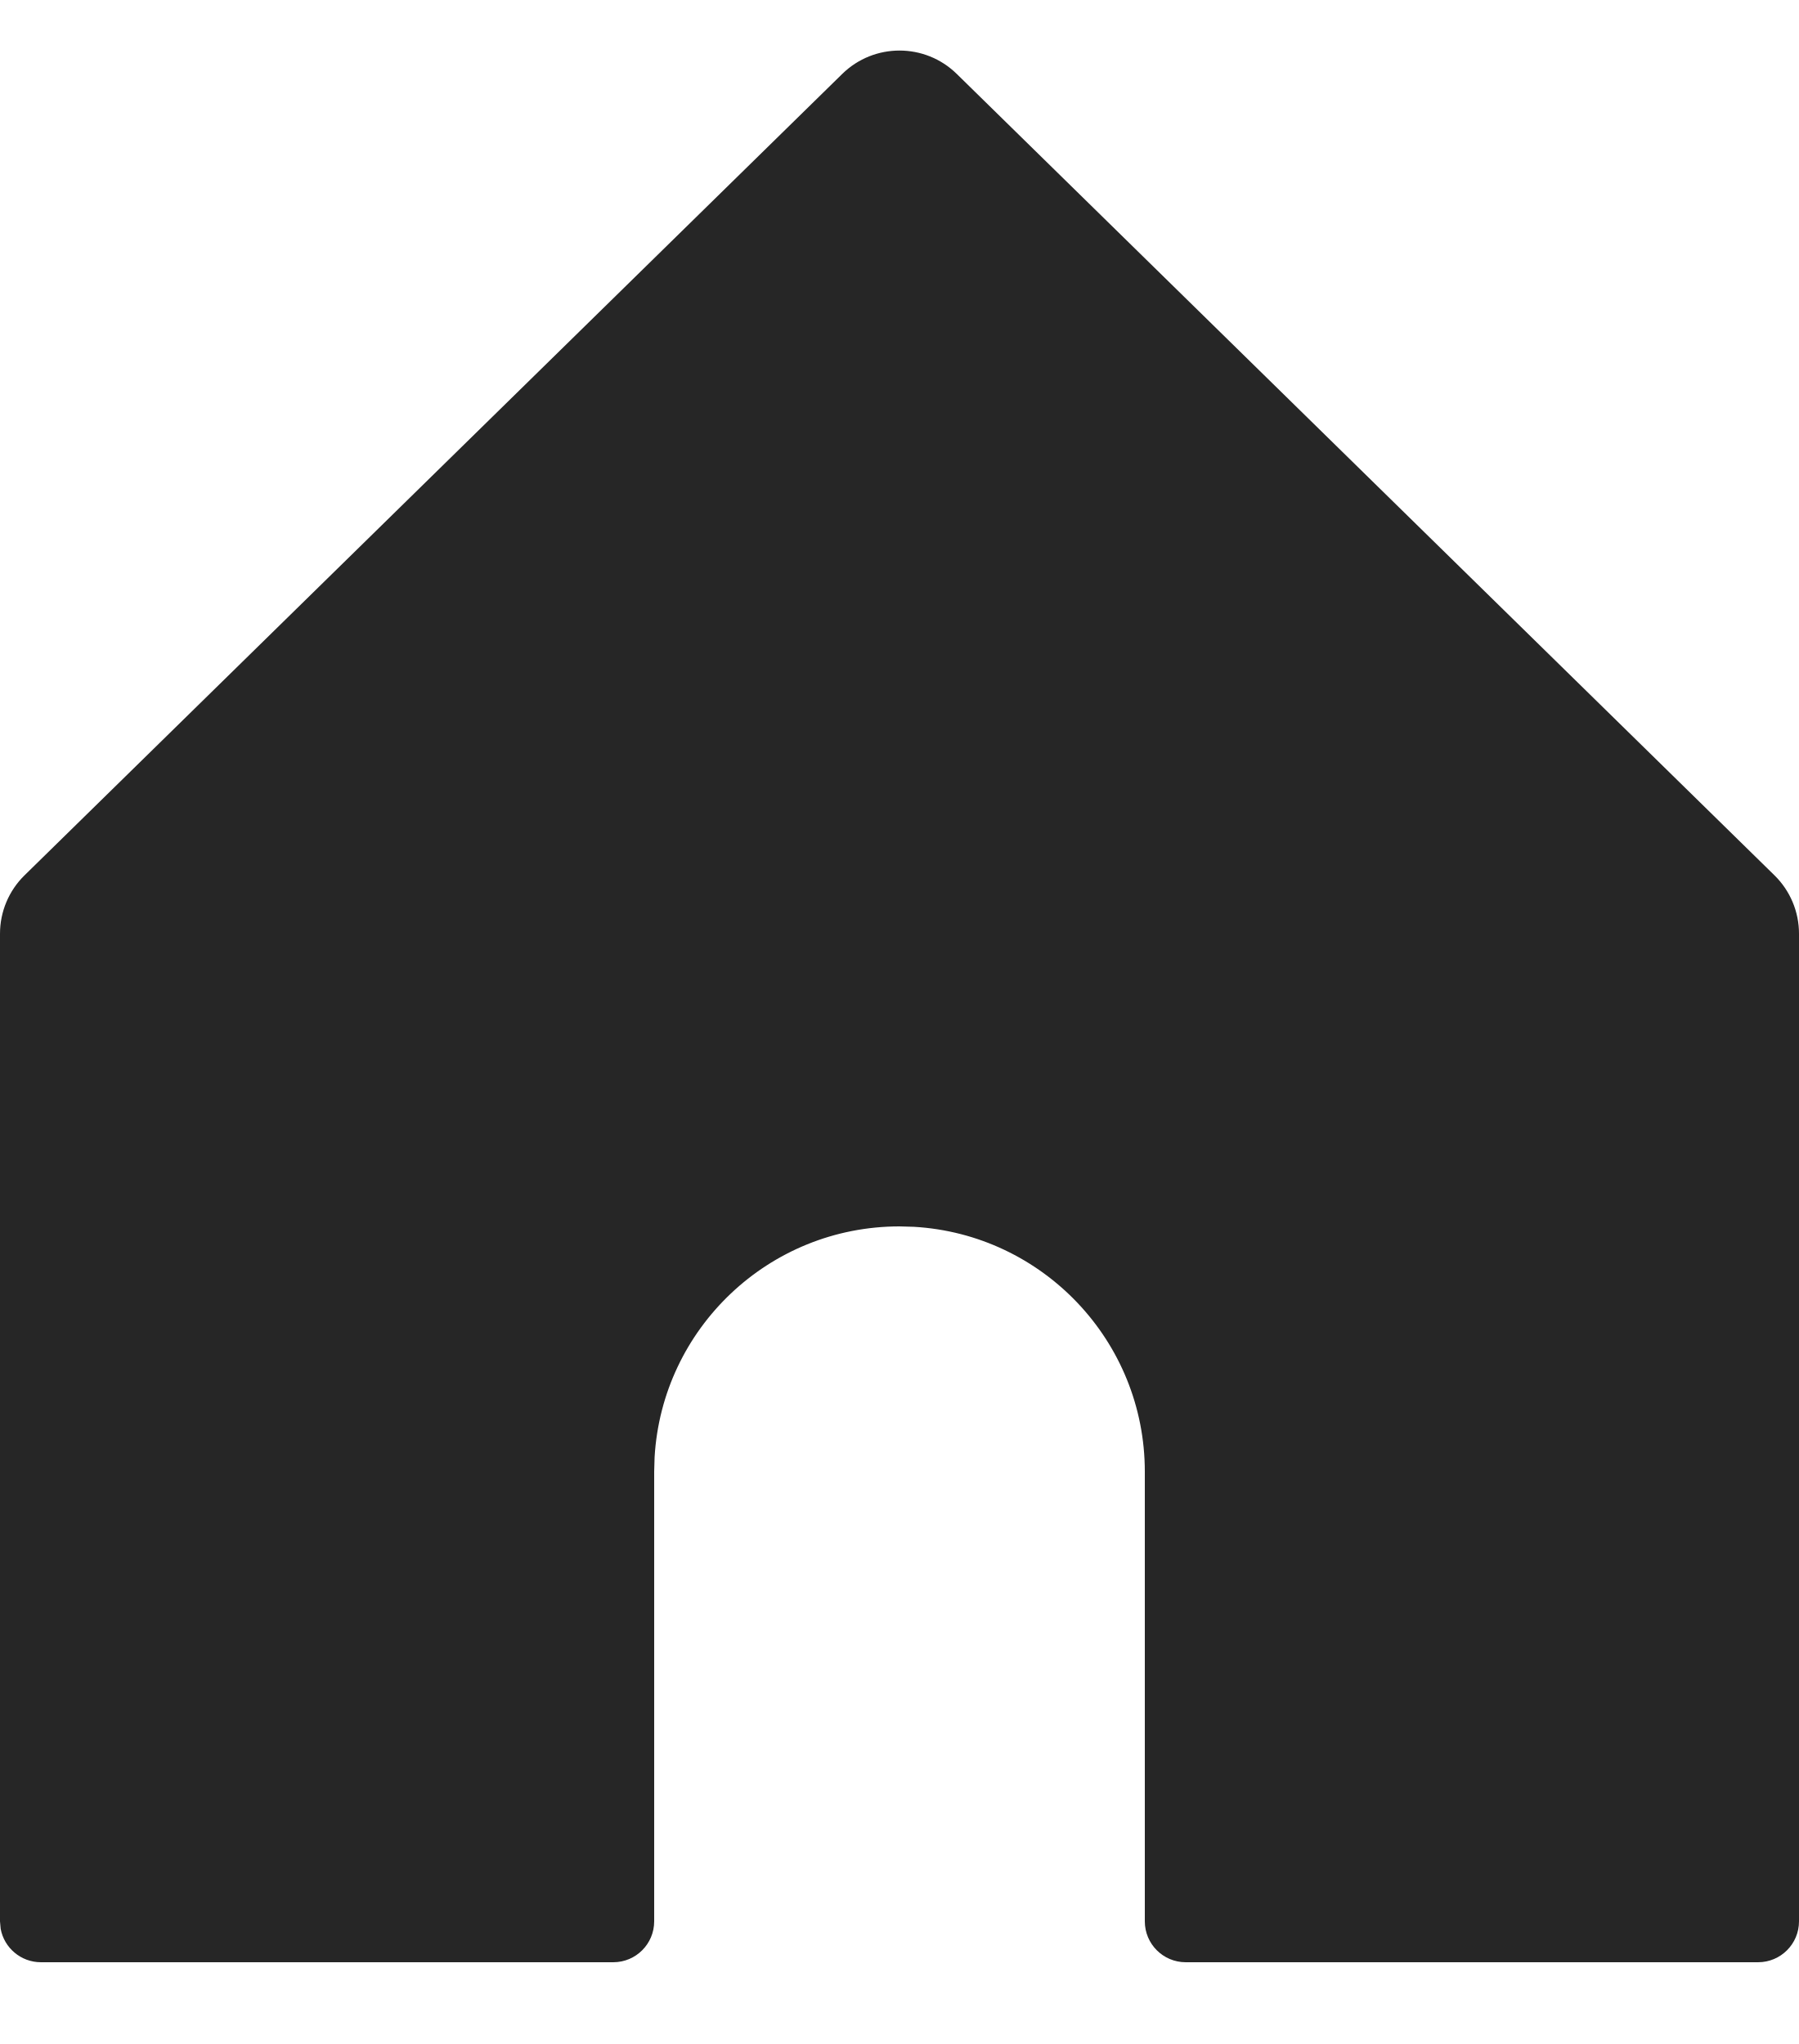
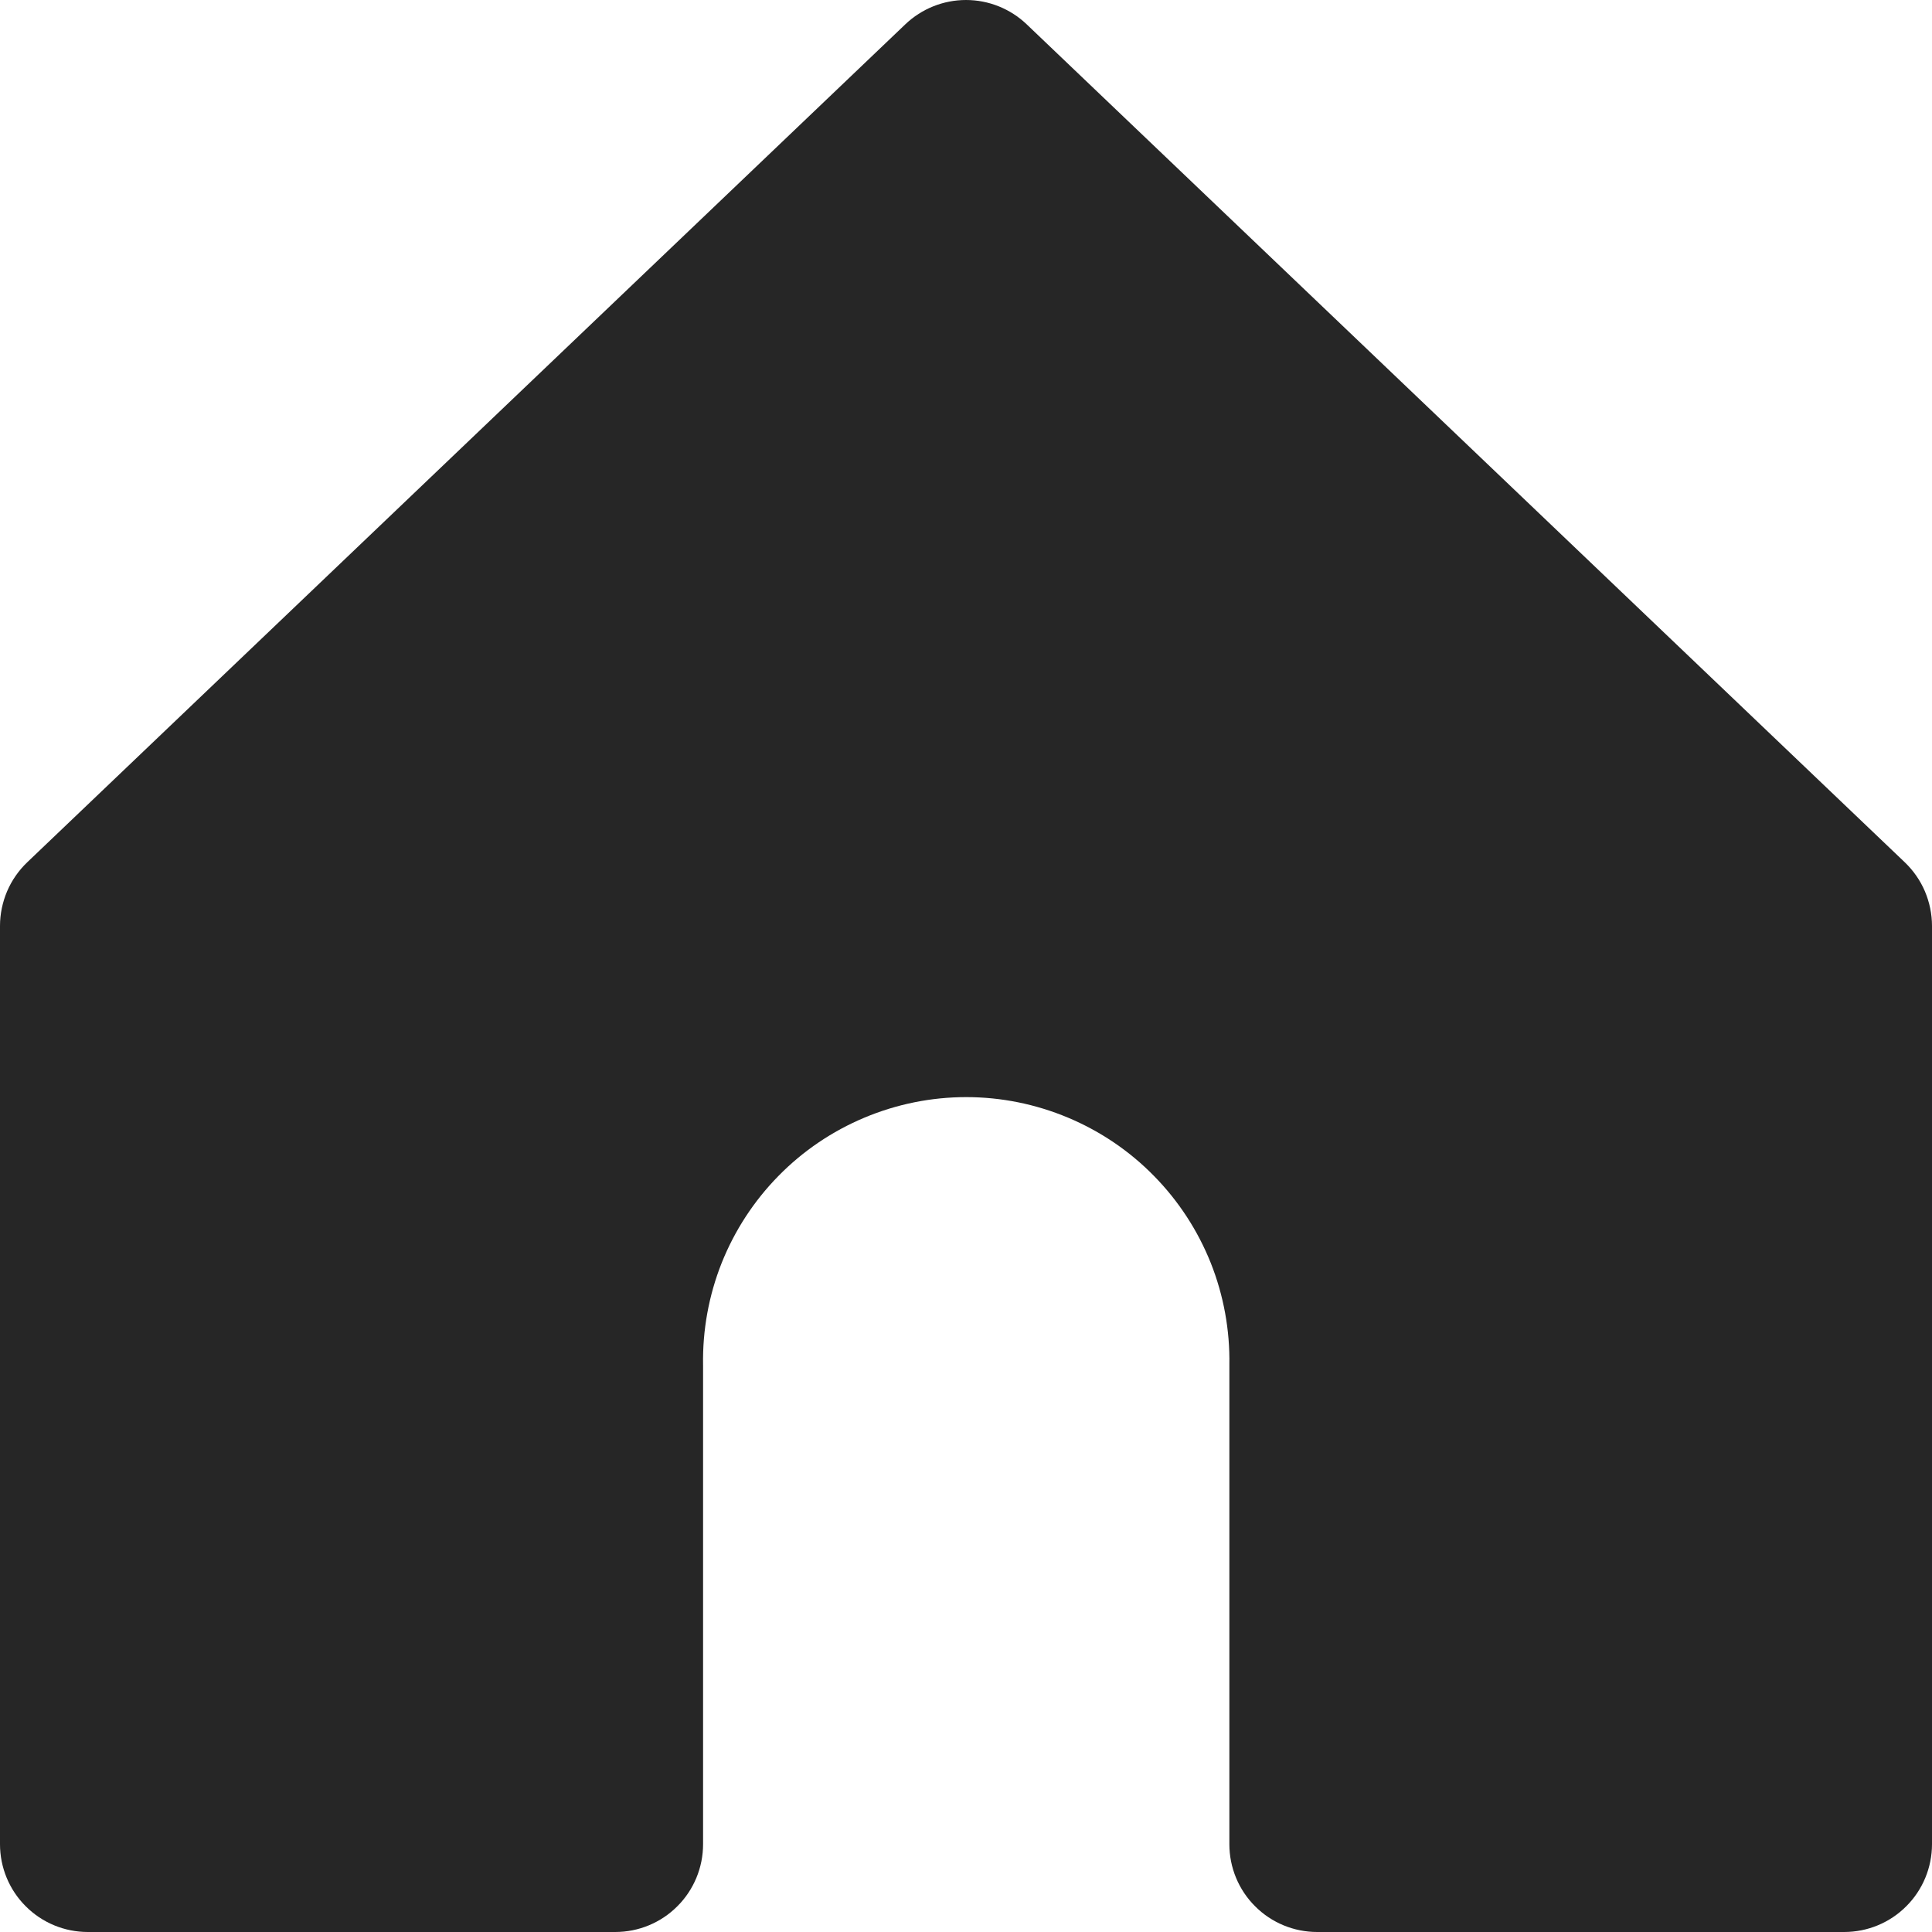
- <svg xmlns="http://www.w3.org/2000/svg" width="22" height="25" viewBox="0 0 22 25" fill="none">
-   <path fill-rule="evenodd" clip-rule="evenodd" d="M11.7 0.904L21.7 10.706C21.892 10.894 22 11.151 22 11.42V23.5C22 23.776 21.776 24 21.5 24H14.5C14.224 24 14 23.776 14 23.5V18C14 16.402 12.751 15.096 11.176 15.005L11 15C9.402 15 8.096 16.249 8.005 17.824L8 18V23.5C8 23.776 7.776 24 7.5 24L0.5 24C0.255 24 0.05 23.823 0.008 23.59L0 23.5V11.42C0 11.151 0.108 10.894 0.3 10.706L10.3 0.904C10.689 0.523 11.311 0.523 11.7 0.904Z" fill="#262626" />
+ <svg xmlns="http://www.w3.org/2000/svg" width="22" height="22" viewBox="0 0 22 22" fill="none">
+   <path d="M21 22H14.999C14.734 22 14.479 21.895 14.292 21.707C14.104 21.52 13.999 21.265 13.999 21V15.545C14.006 15.147 13.934 14.751 13.787 14.381C13.639 14.011 13.42 13.675 13.141 13.391C12.862 13.106 12.529 12.881 12.162 12.727C11.795 12.573 11.401 12.493 11.002 12.493C10.604 12.493 10.21 12.573 9.843 12.727C9.476 12.881 9.143 13.106 8.864 13.391C8.585 13.675 8.366 14.011 8.218 14.381C8.071 14.751 7.999 15.147 8.006 15.545V21C8.006 21.265 7.901 21.52 7.713 21.707C7.526 21.895 7.271 22 7.006 22H1C0.735 22 0.48 21.895 0.293 21.707C0.105 21.52 0 21.265 0 21V10.543C8.99233e-05 10.408 0.028 10.274 0.081 10.149C0.134 10.025 0.212 9.913 0.31 9.819L10.31 0.276C10.496 0.099 10.743 0 11 0C11.257 0 11.504 0.099 11.69 0.276L21.69 9.819C21.788 9.913 21.866 10.025 21.919 10.149C21.972 10.274 22 10.408 22 10.543V21C22 21.265 21.895 21.52 21.707 21.707C21.52 21.895 21.265 22 21 22Z" fill="#262626" />
</svg>
